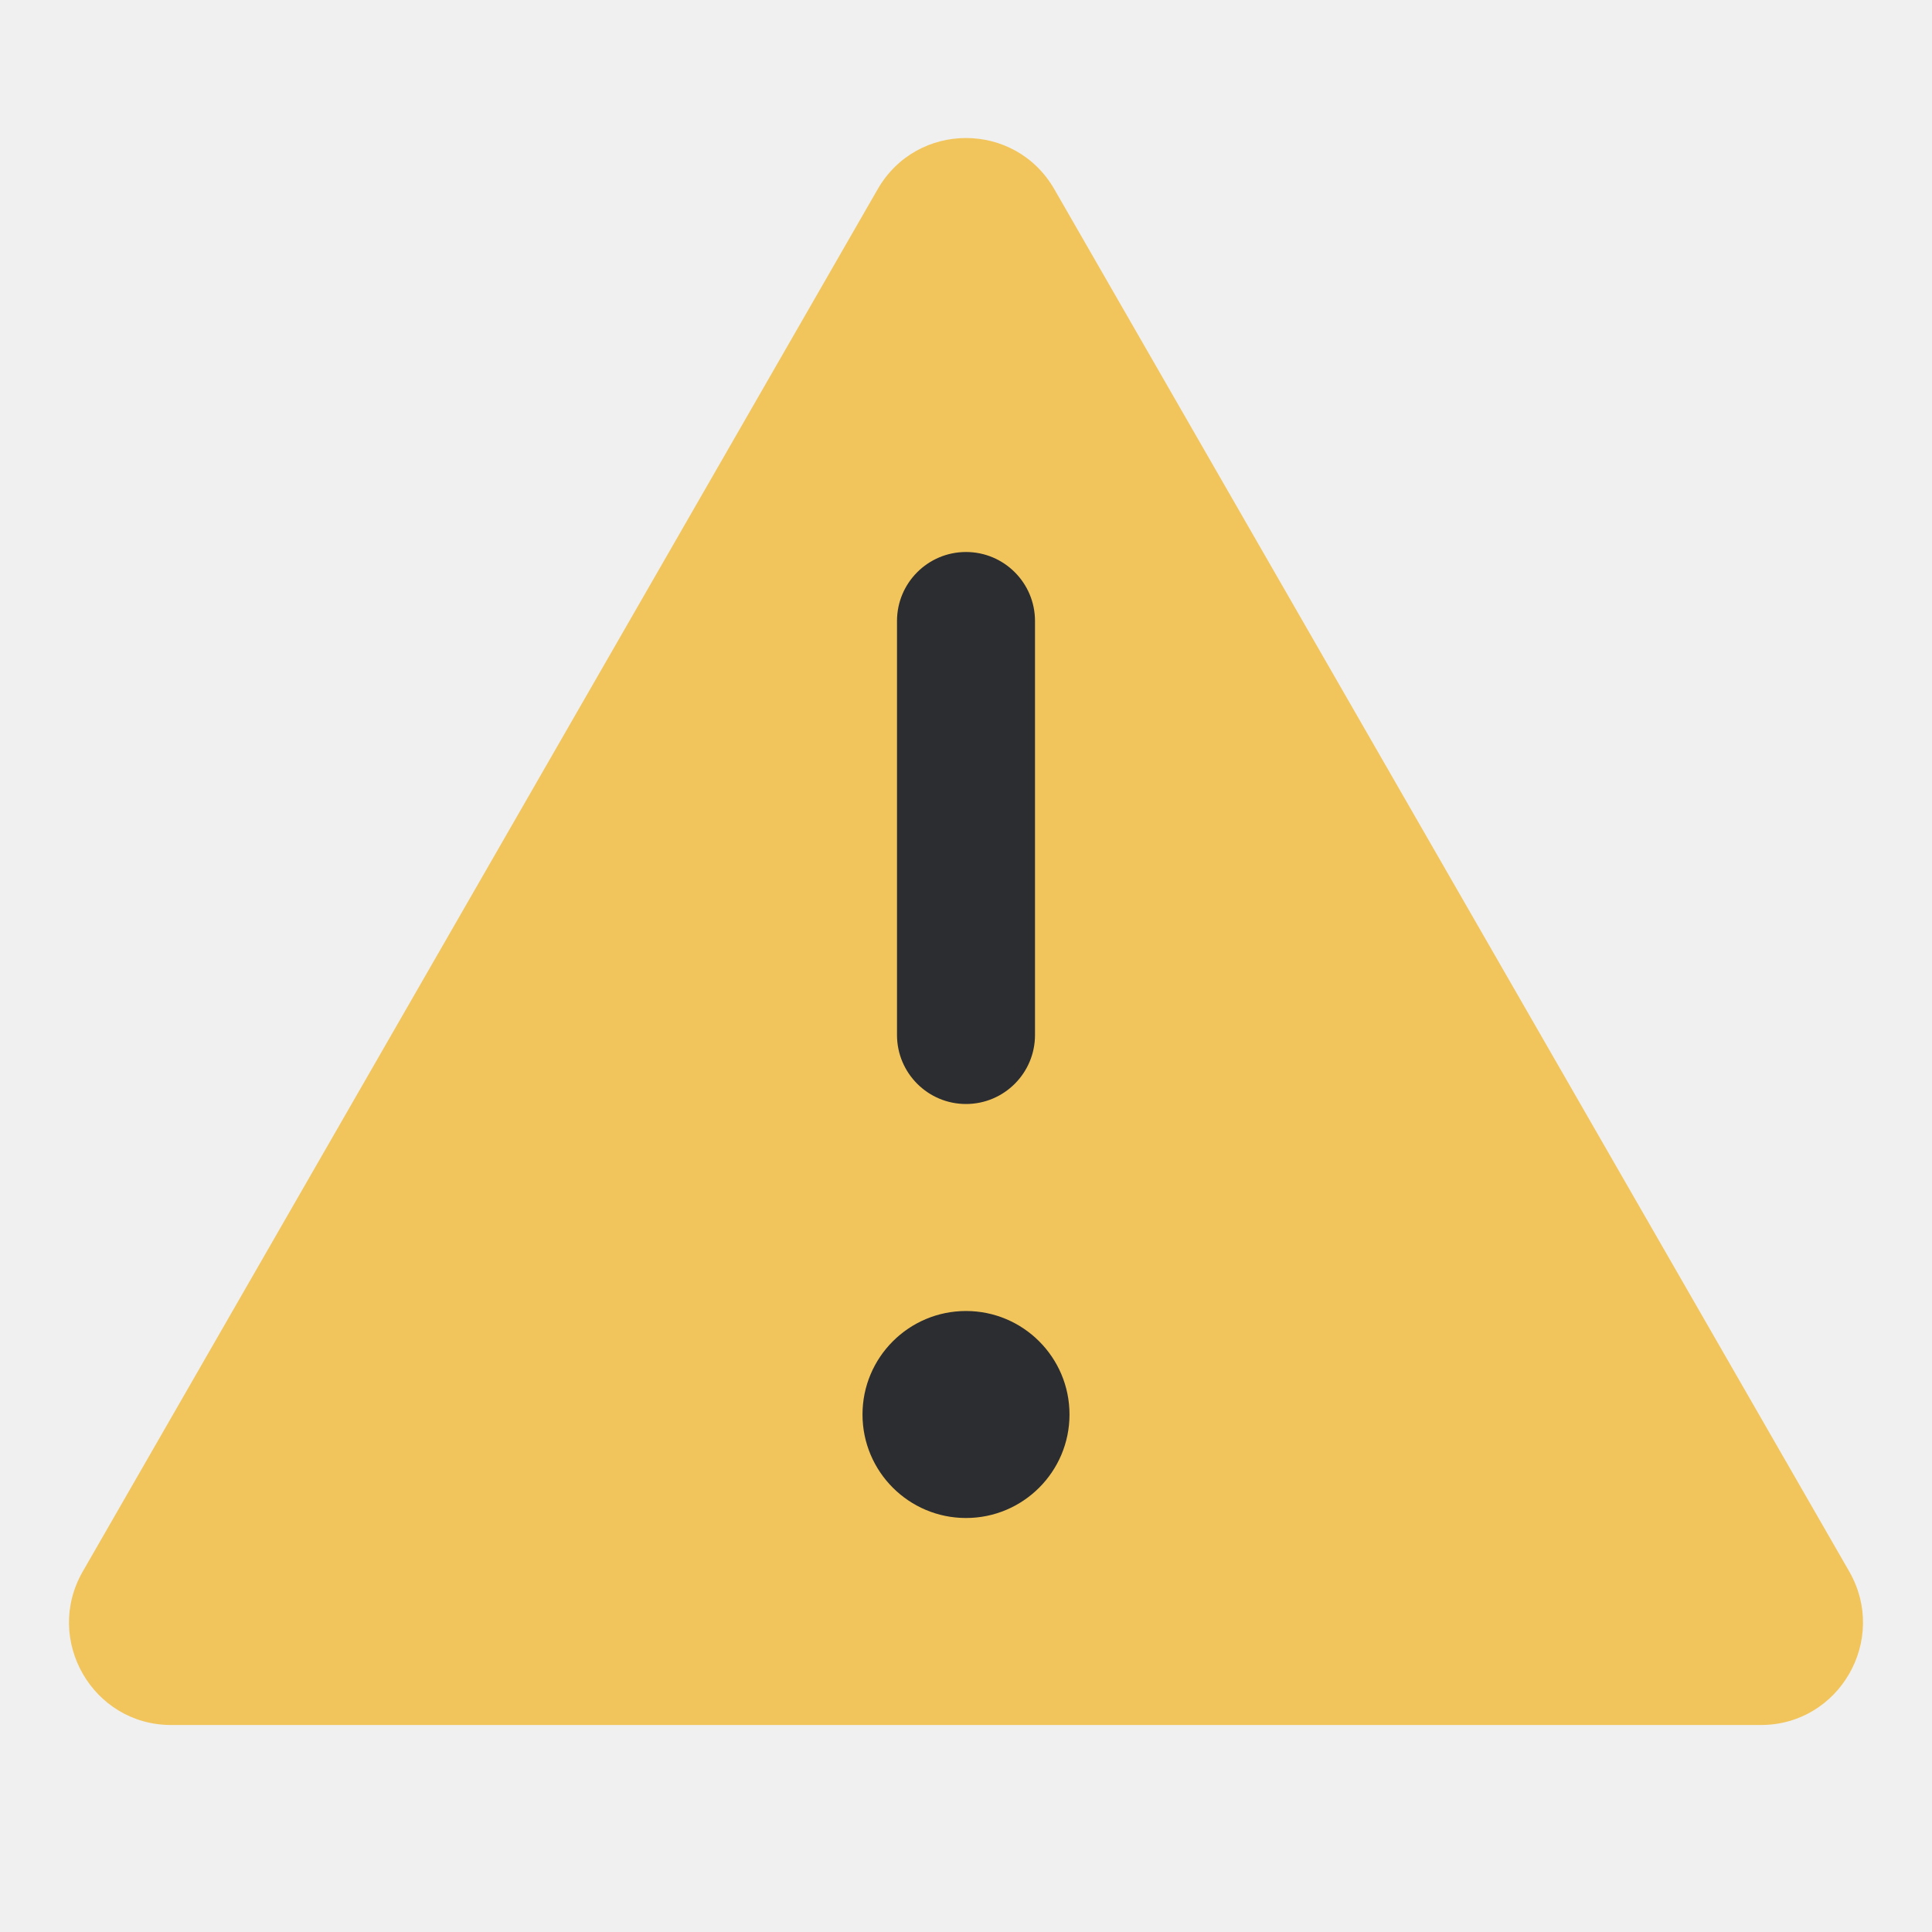
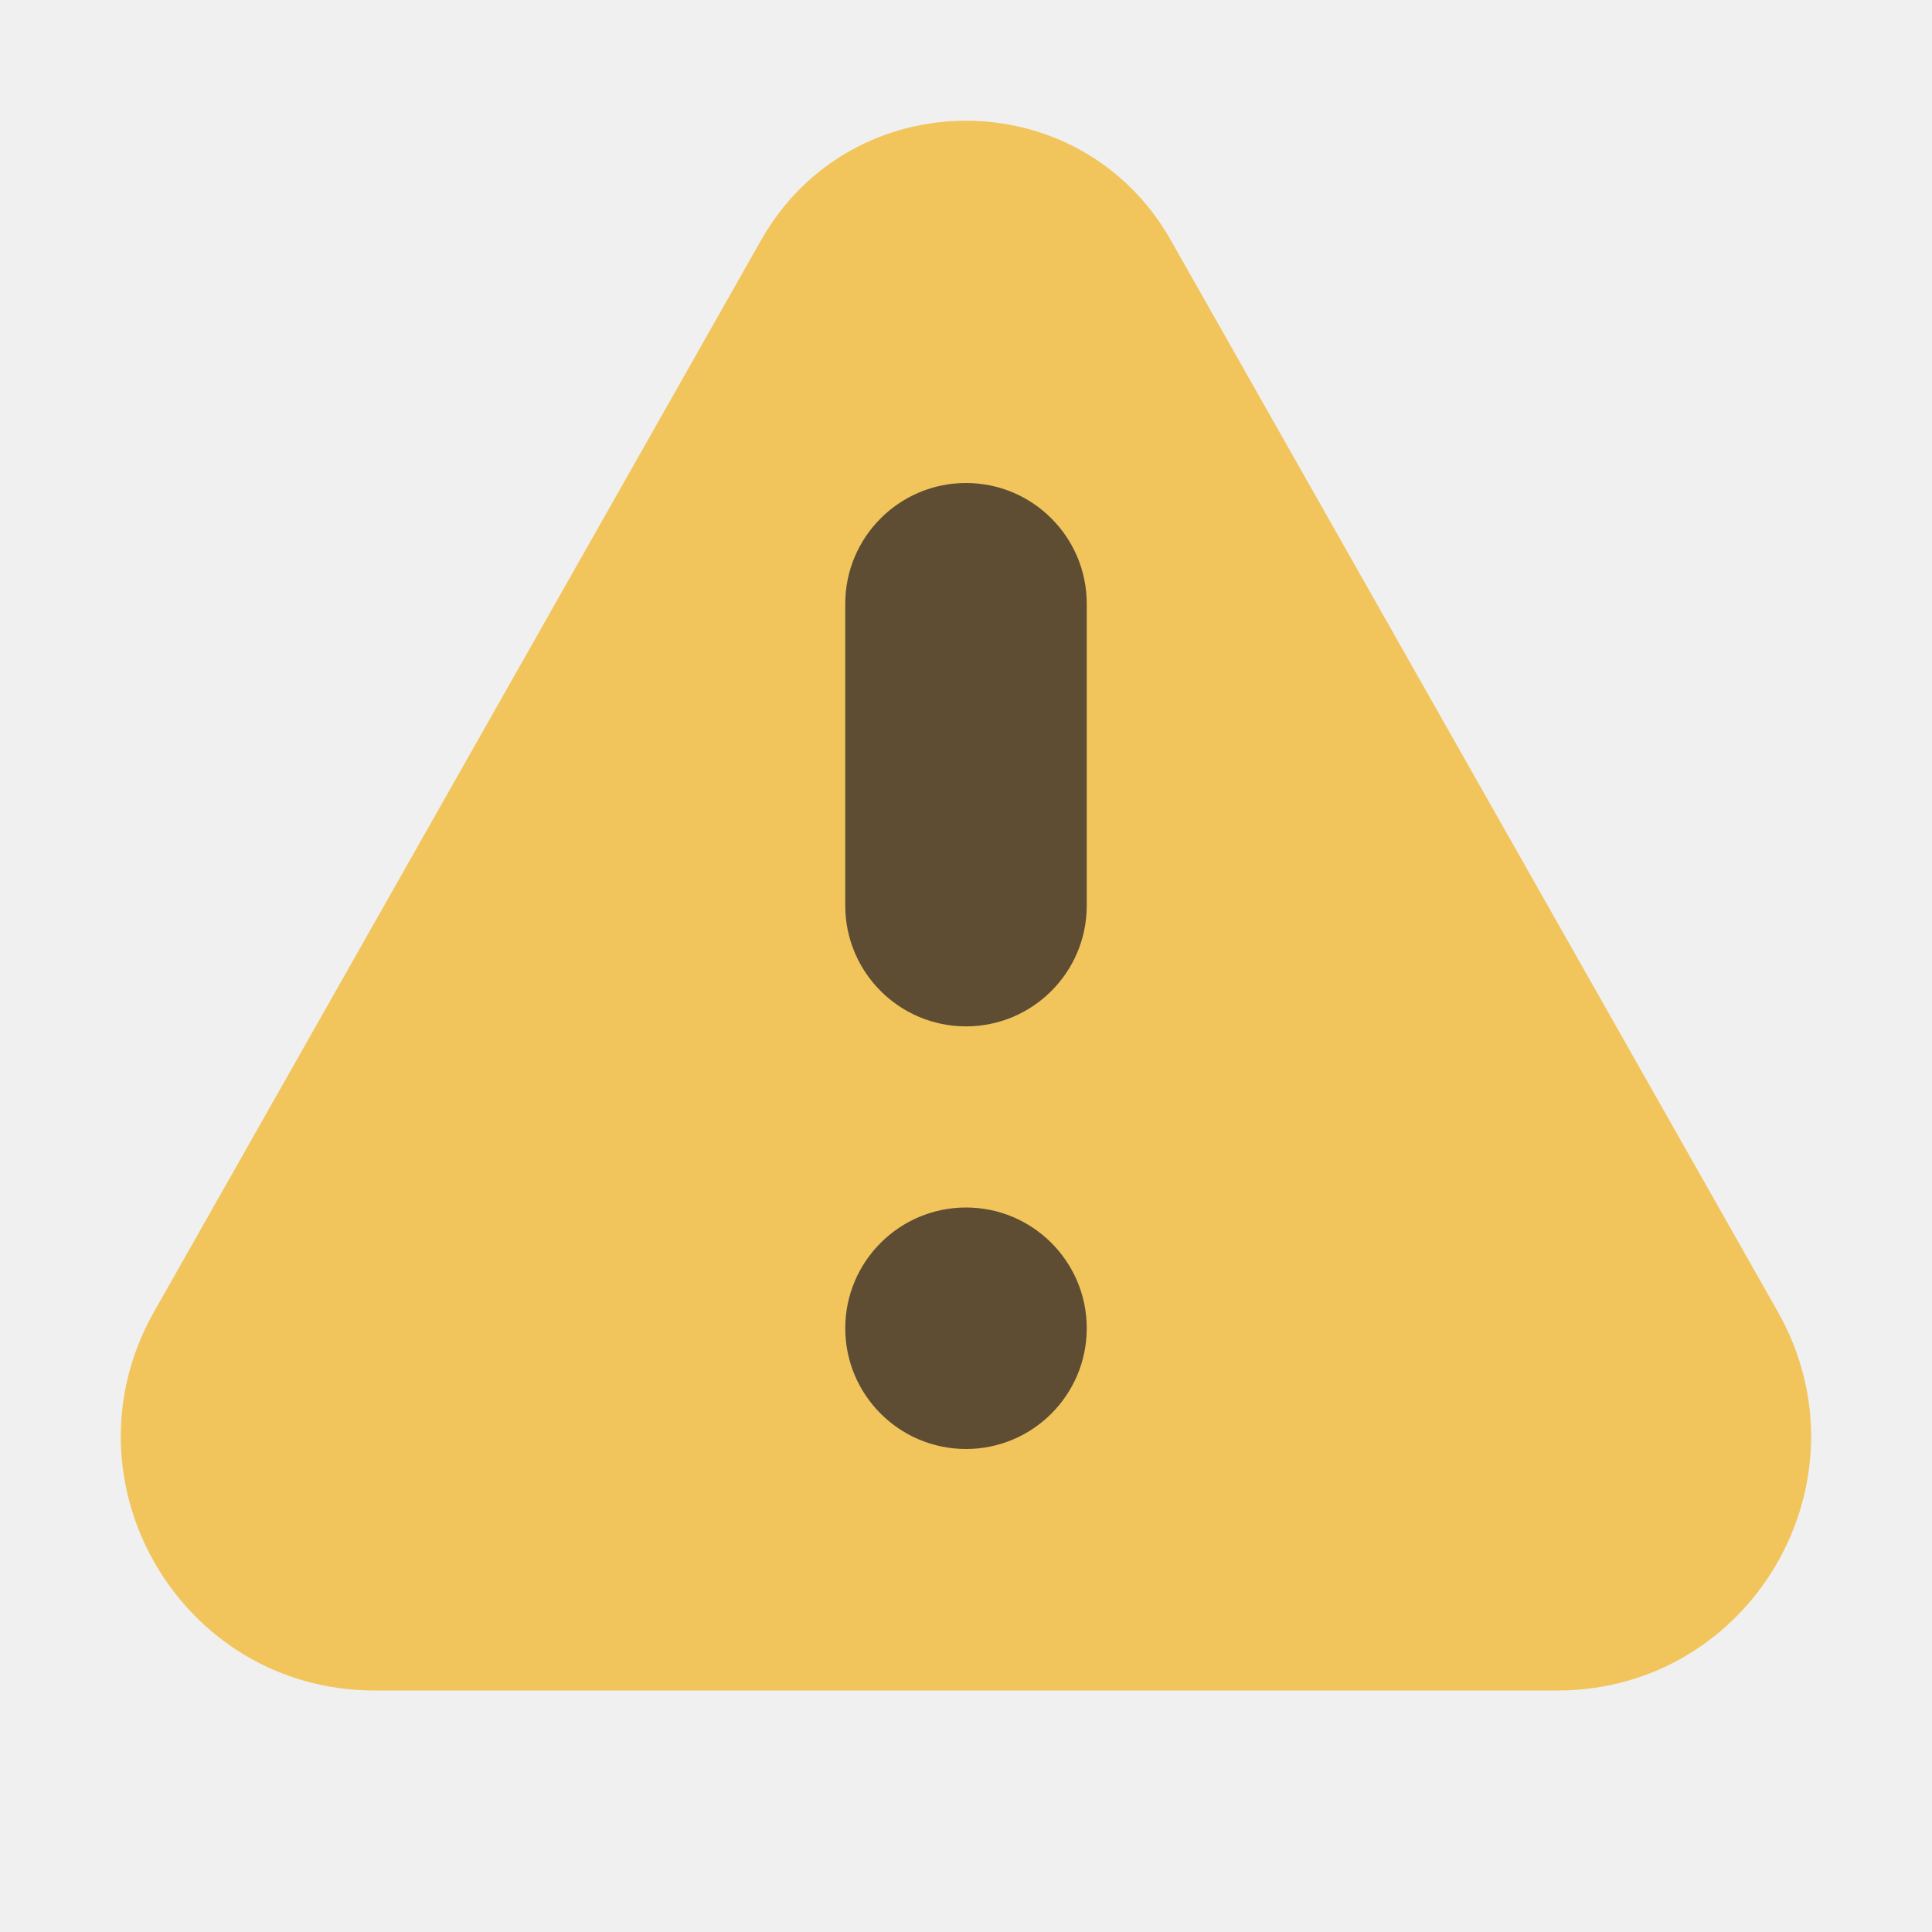
- <svg xmlns="http://www.w3.org/2000/svg" width="28" height="28" viewBox="0 0 28 28" fill="none">
-   <g clip-path="url(#clip0_3005_40361)">
-     <path d="M12.72 2.742C13.289 1.753 14.711 1.753 15.28 2.742L26.8 22.774C27.369 23.763 26.658 25 25.52 25H2.48C1.342 25 0.631 23.763 1.2 22.774L12.72 2.742Z" fill="#F2C55C" />
-     <path d="M15 9C15 8.448 14.552 8 14 8C13.448 8 13 8.448 13 9L13 15C13 15.552 13.448 16 14 16C14.552 16 15 15.552 15 15L15 9Z" fill="#2B2D30" />
-     <path d="M14 22C14.828 22 15.5 21.328 15.5 20.5C15.5 19.672 14.828 19 14 19C13.172 19 12.5 19.672 12.5 20.5C12.5 21.328 13.172 22 14 22Z" fill="#2B2D30" />
-   </g>
-   <defs>
-     <clipPath id="clip0_3005_40361">
-       <rect width="28" height="28" fill="white" />
-     </clipPath>
-   </defs>
+ <svg xmlns="http://www.w3.org/2000/svg" width="16" height="16" viewBox="0 0 16 16" fill="none">
+   <path fill-rule="evenodd" clip-rule="evenodd" d="M1.276 10.863L6.303 1.989C7.05 0.67 8.949 0.67 9.696 1.989L14.723 10.863C15.516 12.264 14.505 14 12.896 14H3.103C1.494 14 0.483 12.264 1.276 10.863Z" fill="#F2C55C" />
+   <path d="M9 5C9 4.448 8.552 4 8 4C7.448 4 7 4.448 7 5V7.5C7 8.052 7.448 8.5 8 8.5C8.552 8.5 9 8.052 9 7.5L9 5Z" fill="#5E4D33" />
+   <path d="M8 12C8.552 12 9 11.552 9 11C9 10.448 8.552 10 8 10C7.448 10 7 10.448 7 11C7 11.552 7.448 12 8 12Z" fill="#5E4D33" />
</svg>
